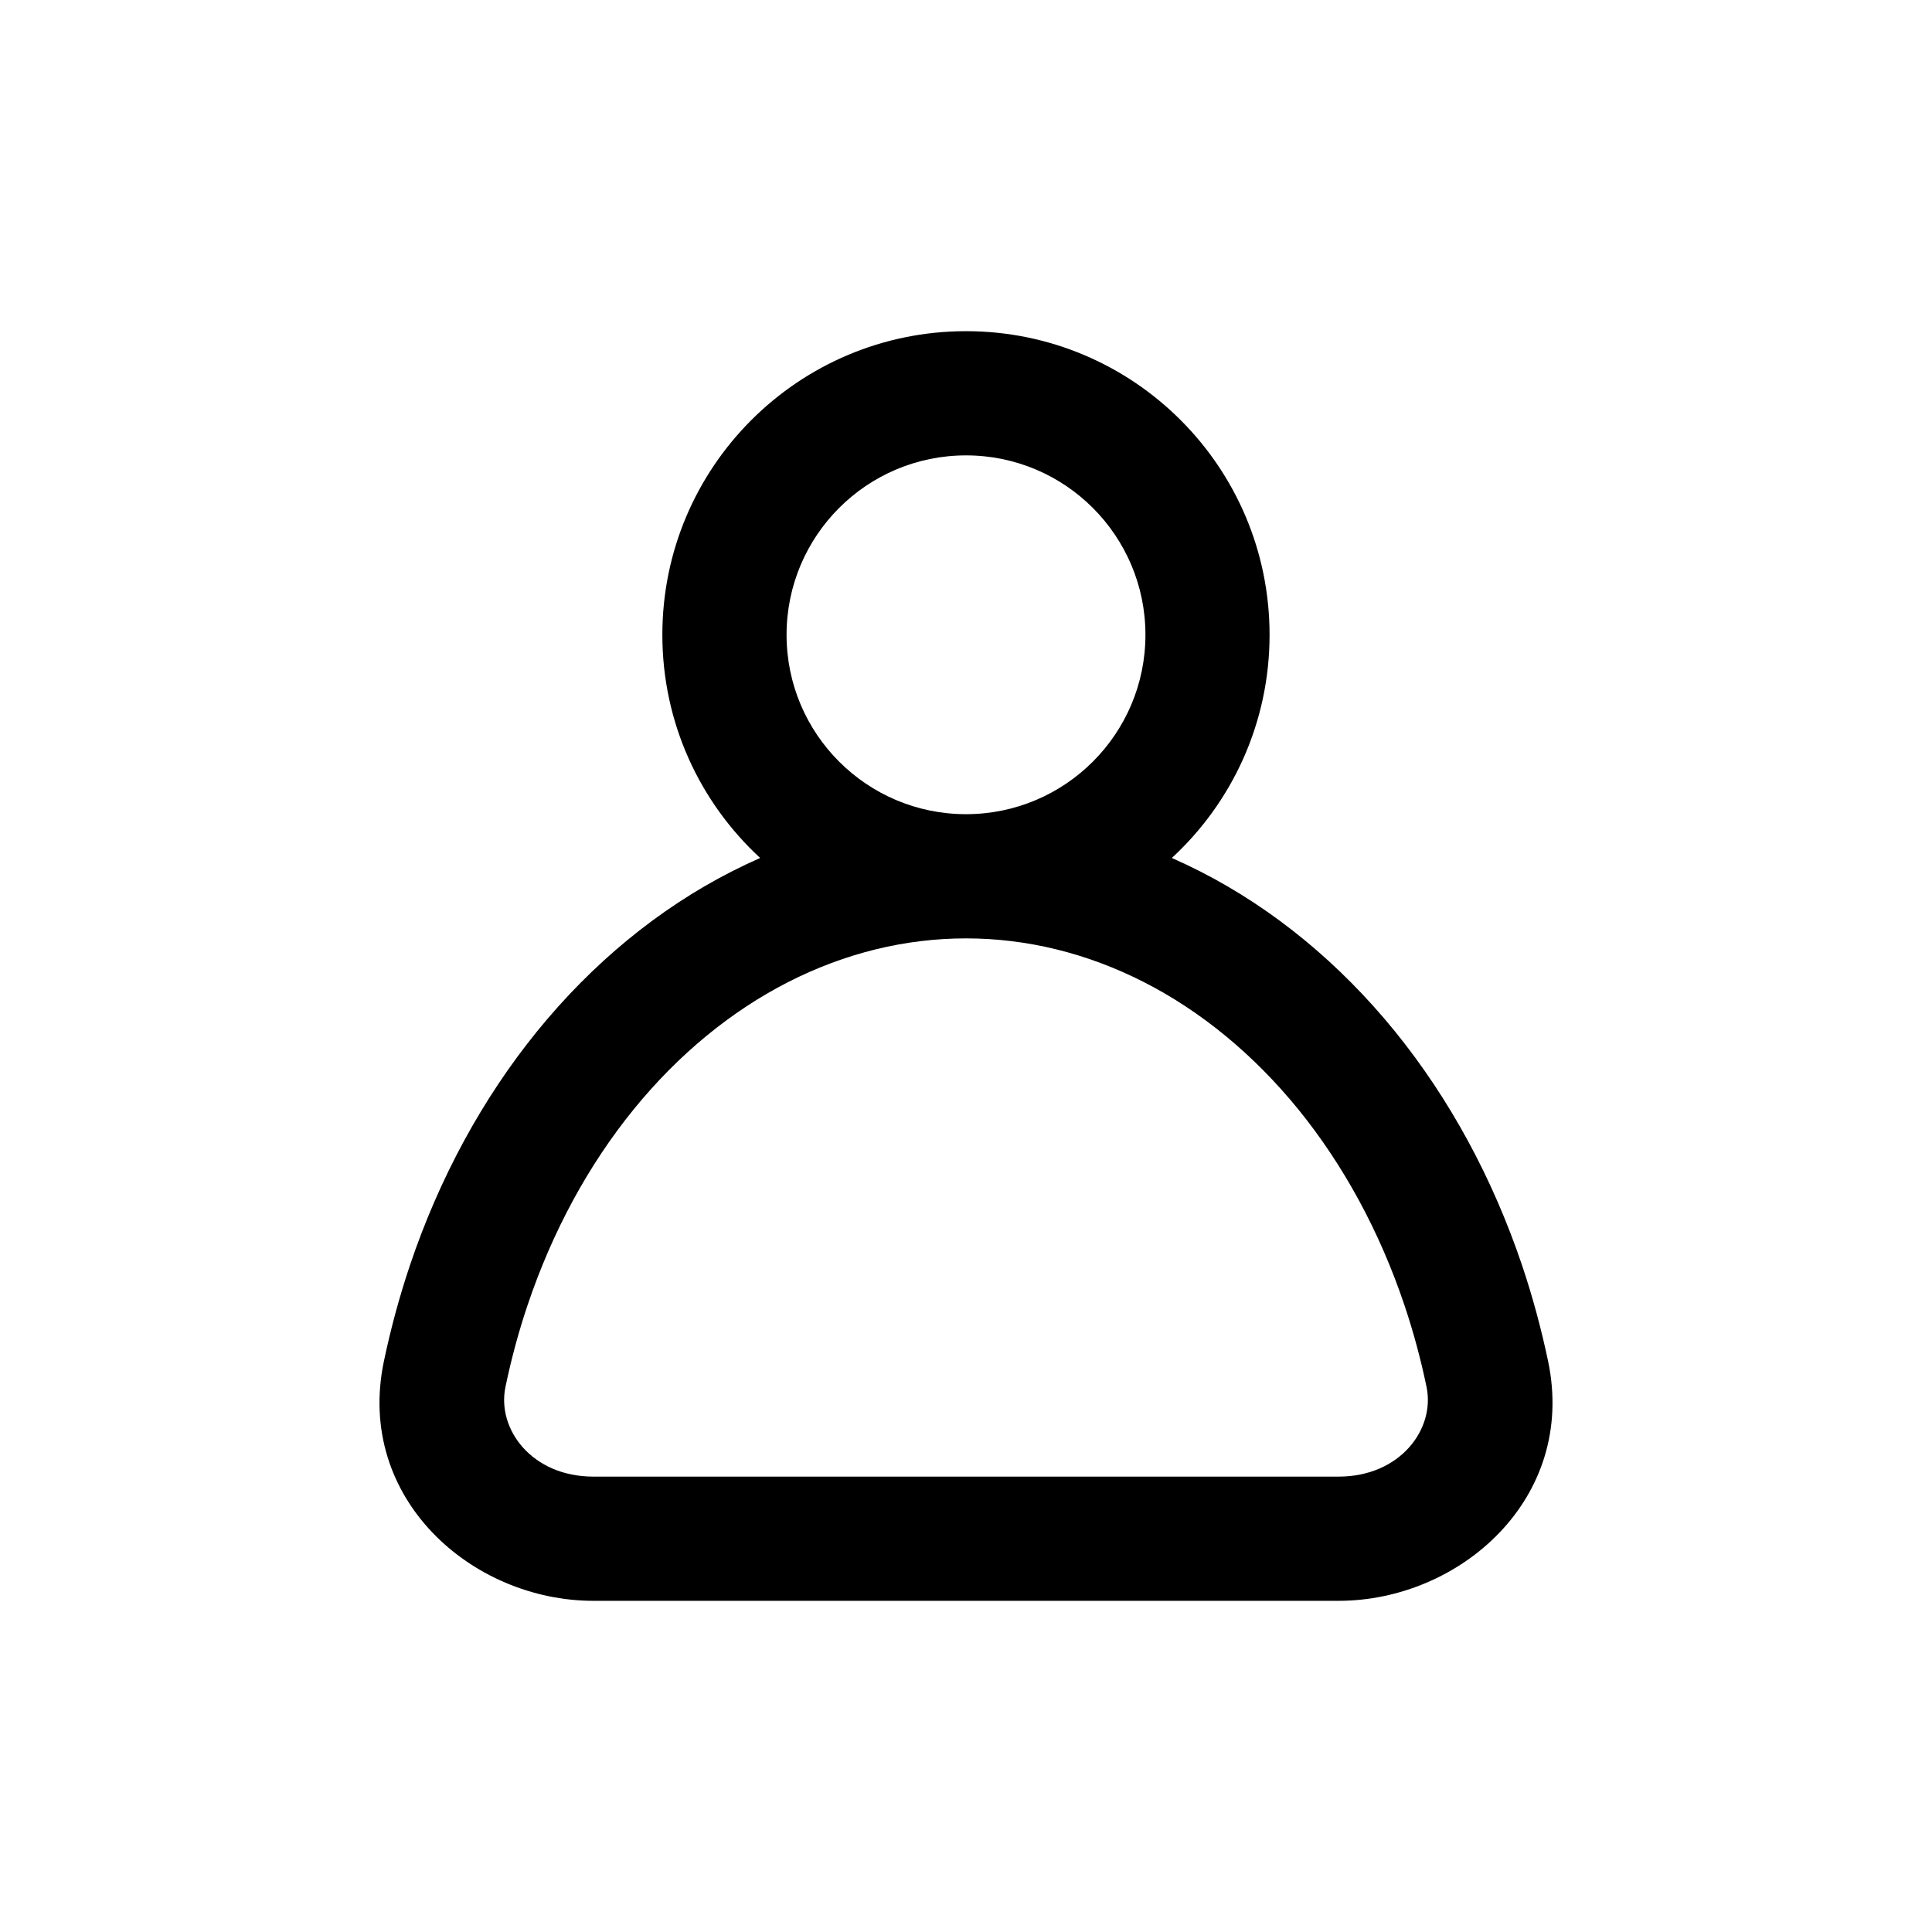
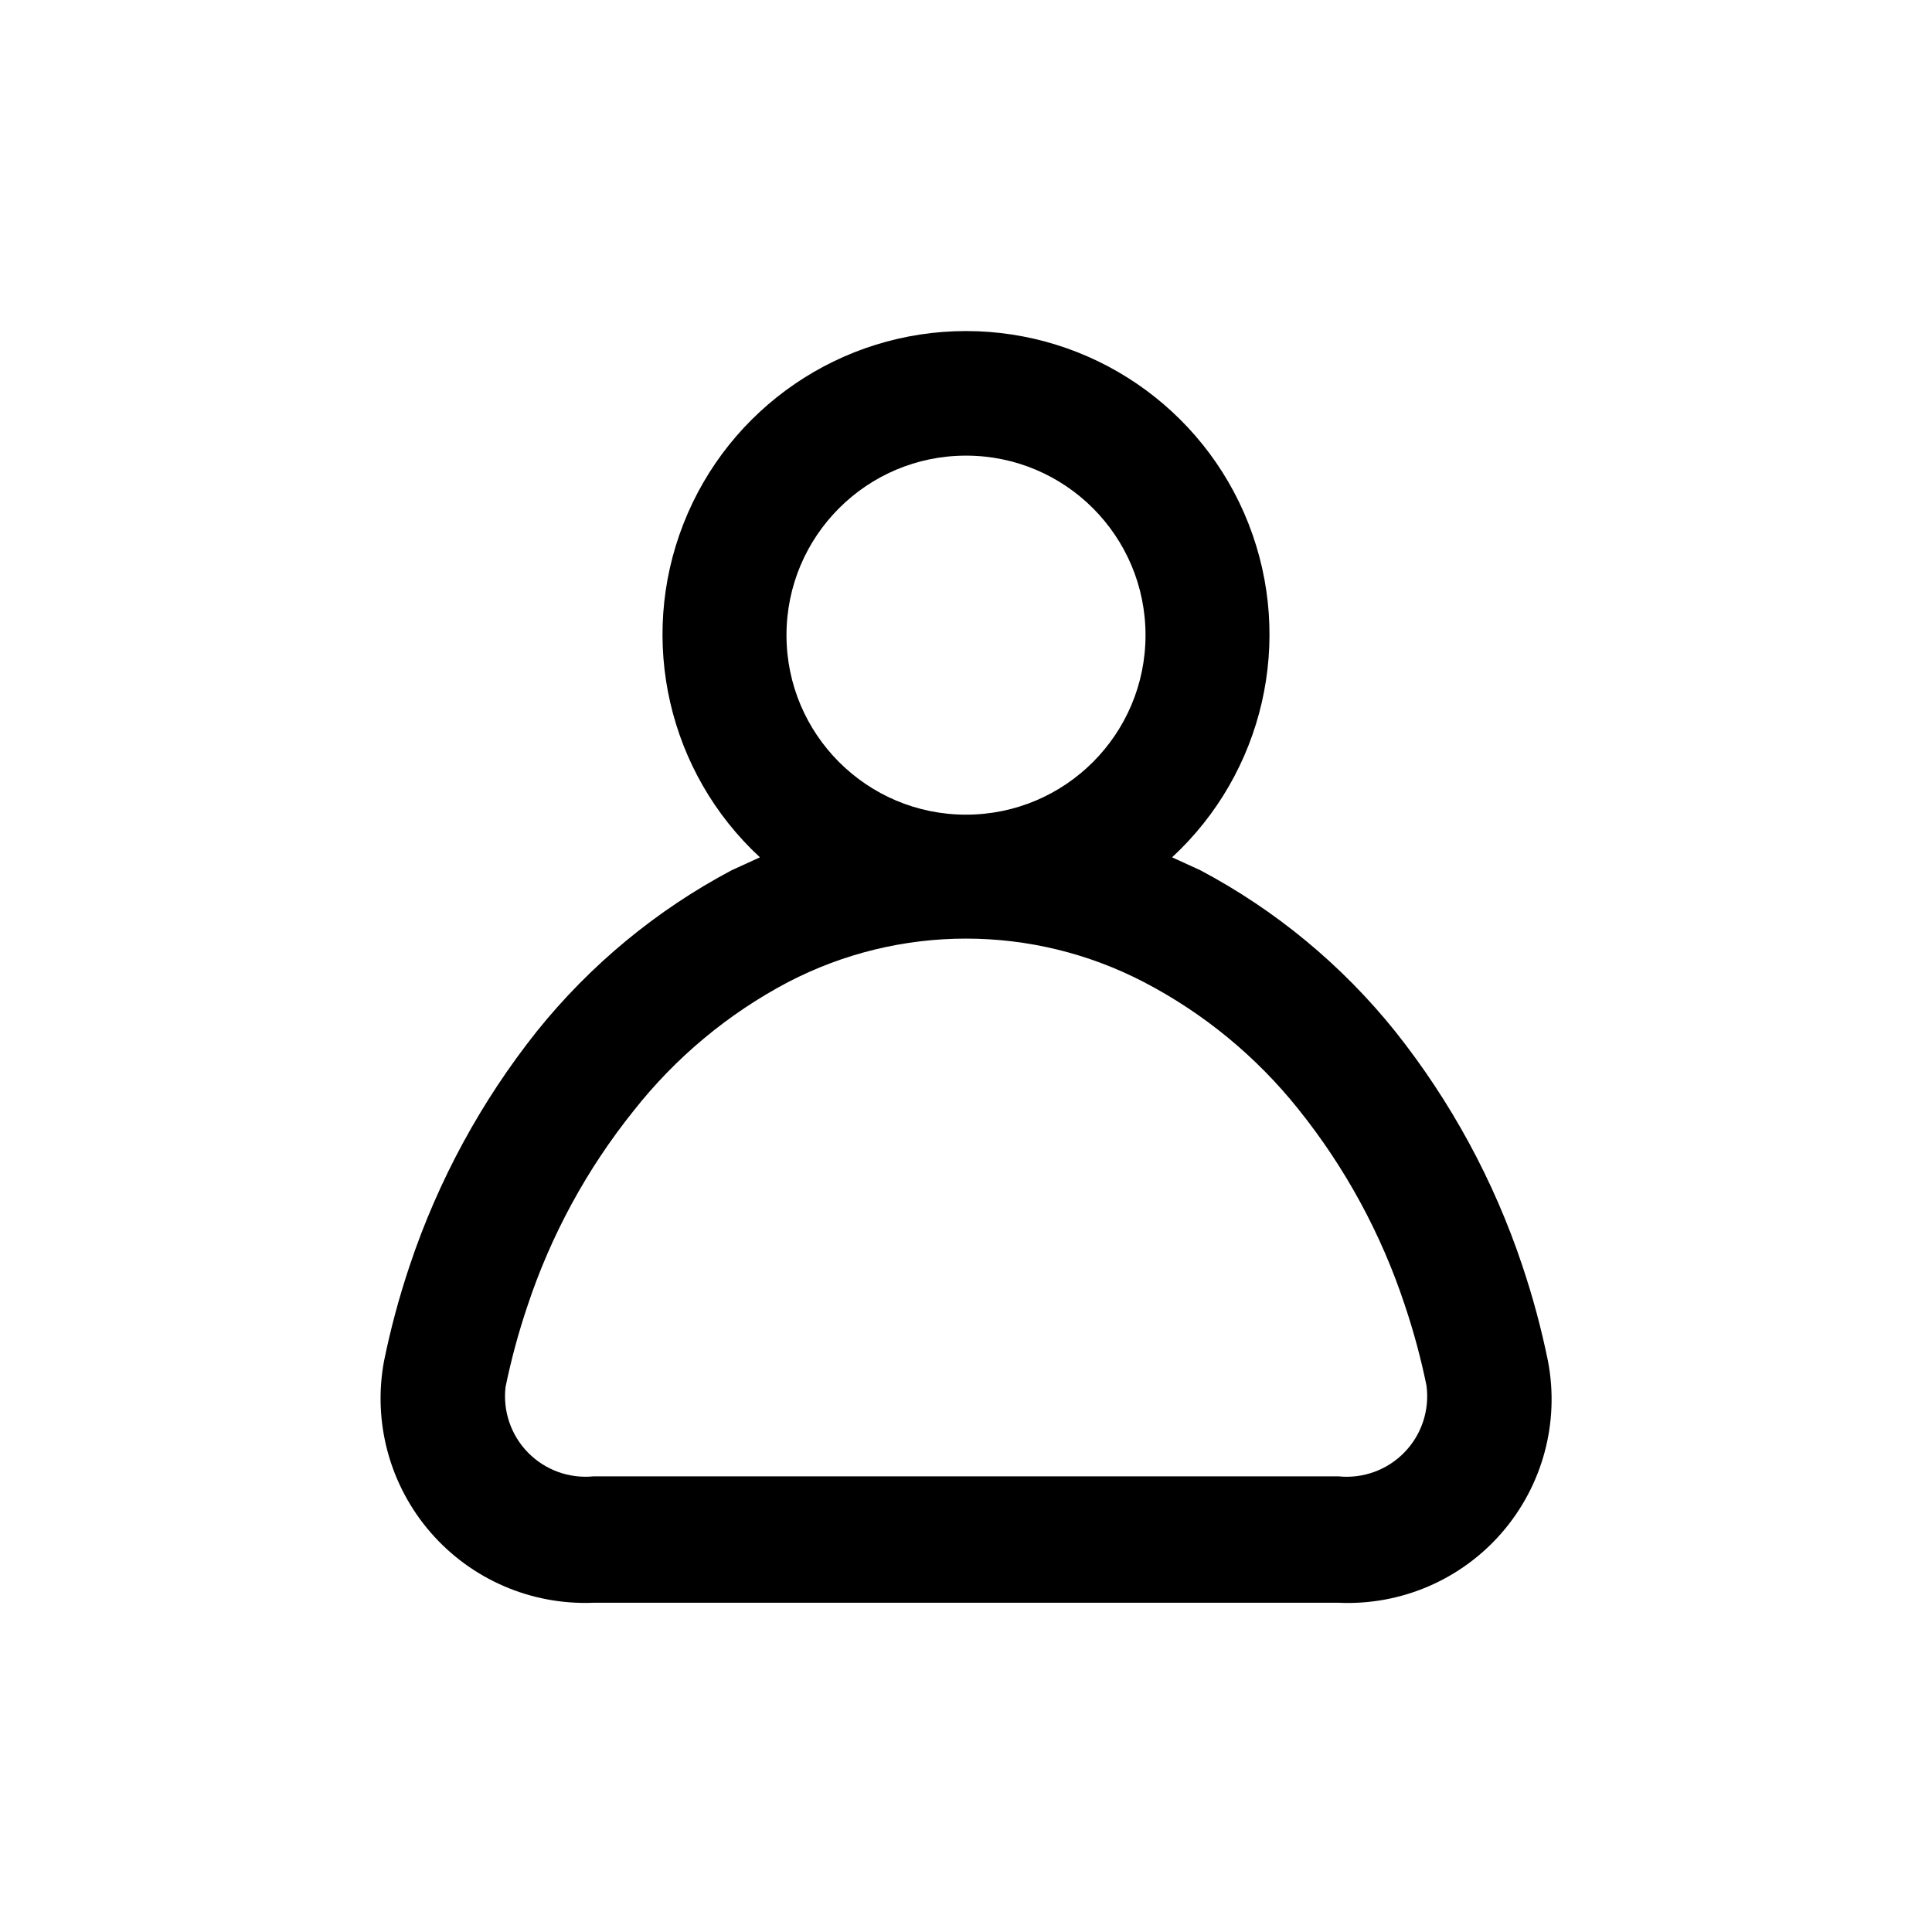
- <svg xmlns="http://www.w3.org/2000/svg" width="24" height="24" viewBox="0 0 24 24" fill="none">
-   <path fill-rule="evenodd" clip-rule="evenodd" d="M12 4.114C9.917 4.114 8.228 5.803 8.228 7.886C8.228 8.982 8.696 9.969 9.443 10.658C9.325 10.71 9.207 10.766 9.091 10.825C8.176 11.291 7.357 11.969 6.674 12.809C5.991 13.65 5.455 14.64 5.092 15.719C4.961 16.109 4.853 16.509 4.768 16.914C4.414 18.616 5.865 19.886 7.371 19.886H16.628C18.135 19.886 19.586 18.616 19.232 16.914C19.147 16.509 19.039 16.109 18.908 15.719C18.544 14.64 18.009 13.65 17.326 12.809C16.643 11.969 15.823 11.291 14.909 10.825C14.793 10.766 14.675 10.71 14.557 10.658C15.304 9.969 15.771 8.982 15.771 7.886C15.771 5.803 14.083 4.114 12 4.114ZM9.771 7.886C9.771 6.655 10.769 5.657 12 5.657C13.231 5.657 14.229 6.655 14.229 7.886C14.229 9.116 13.231 10.114 12 10.114C10.769 10.114 9.771 9.116 9.771 7.886ZM9.792 12.199C10.499 11.839 11.248 11.657 12 11.657C12.752 11.657 13.501 11.839 14.208 12.199C14.916 12.56 15.57 13.095 16.129 13.782C16.687 14.47 17.137 15.294 17.446 16.212C17.557 16.542 17.649 16.882 17.721 17.229C17.83 17.752 17.394 18.343 16.628 18.343H7.371C6.605 18.343 6.17 17.752 6.279 17.229C6.351 16.882 6.443 16.542 6.554 16.212C6.863 15.294 7.312 14.47 7.871 13.782C8.43 13.095 9.084 12.56 9.792 12.199Z" fill="black" />
+ <svg xmlns="http://www.w3.org/2000/svg" viewBox="0 0 24 24">
+   <defs>
+     <style>.cls-1{fill:none;}</style>
+   </defs>
+   <g id="line-profile">
+     <rect class="cls-1" width="24" height="24" />
+     <path d="M19.23,16.91a10,10,0,0,0-.32-1.19,9.52,9.52,0,0,0-1.58-2.91,7.77,7.77,0,0,0-2.42-2l-.35-.16a3.77,3.77,0,1,0-5.12,0l-.35.16a7.77,7.77,0,0,0-2.42,2,9.52,9.52,0,0,0-1.58,2.91,10,10,0,0,0-.32,1.19,2.54,2.54,0,0,0,2.6,3h9.26A2.53,2.53,0,0,0,19.23,16.91ZM12,5.66A2.23,2.23,0,1,1,9.77,7.89,2.23,2.23,0,0,1,12,5.66Zm4.63,12.68H7.37a1,1,0,0,1-1.09-1.11,8.48,8.48,0,0,1,.27-1,7.79,7.79,0,0,1,1.32-2.43A6,6,0,0,1,9.79,12.2a4.79,4.79,0,0,1,4.42,0,6,6,0,0,1,1.92,1.58,7.79,7.79,0,0,1,1.32,2.43,8.48,8.48,0,0,1,.27,1A1,1,0,0,1,16.63,18.34Z" />
+   </g>
</svg>
